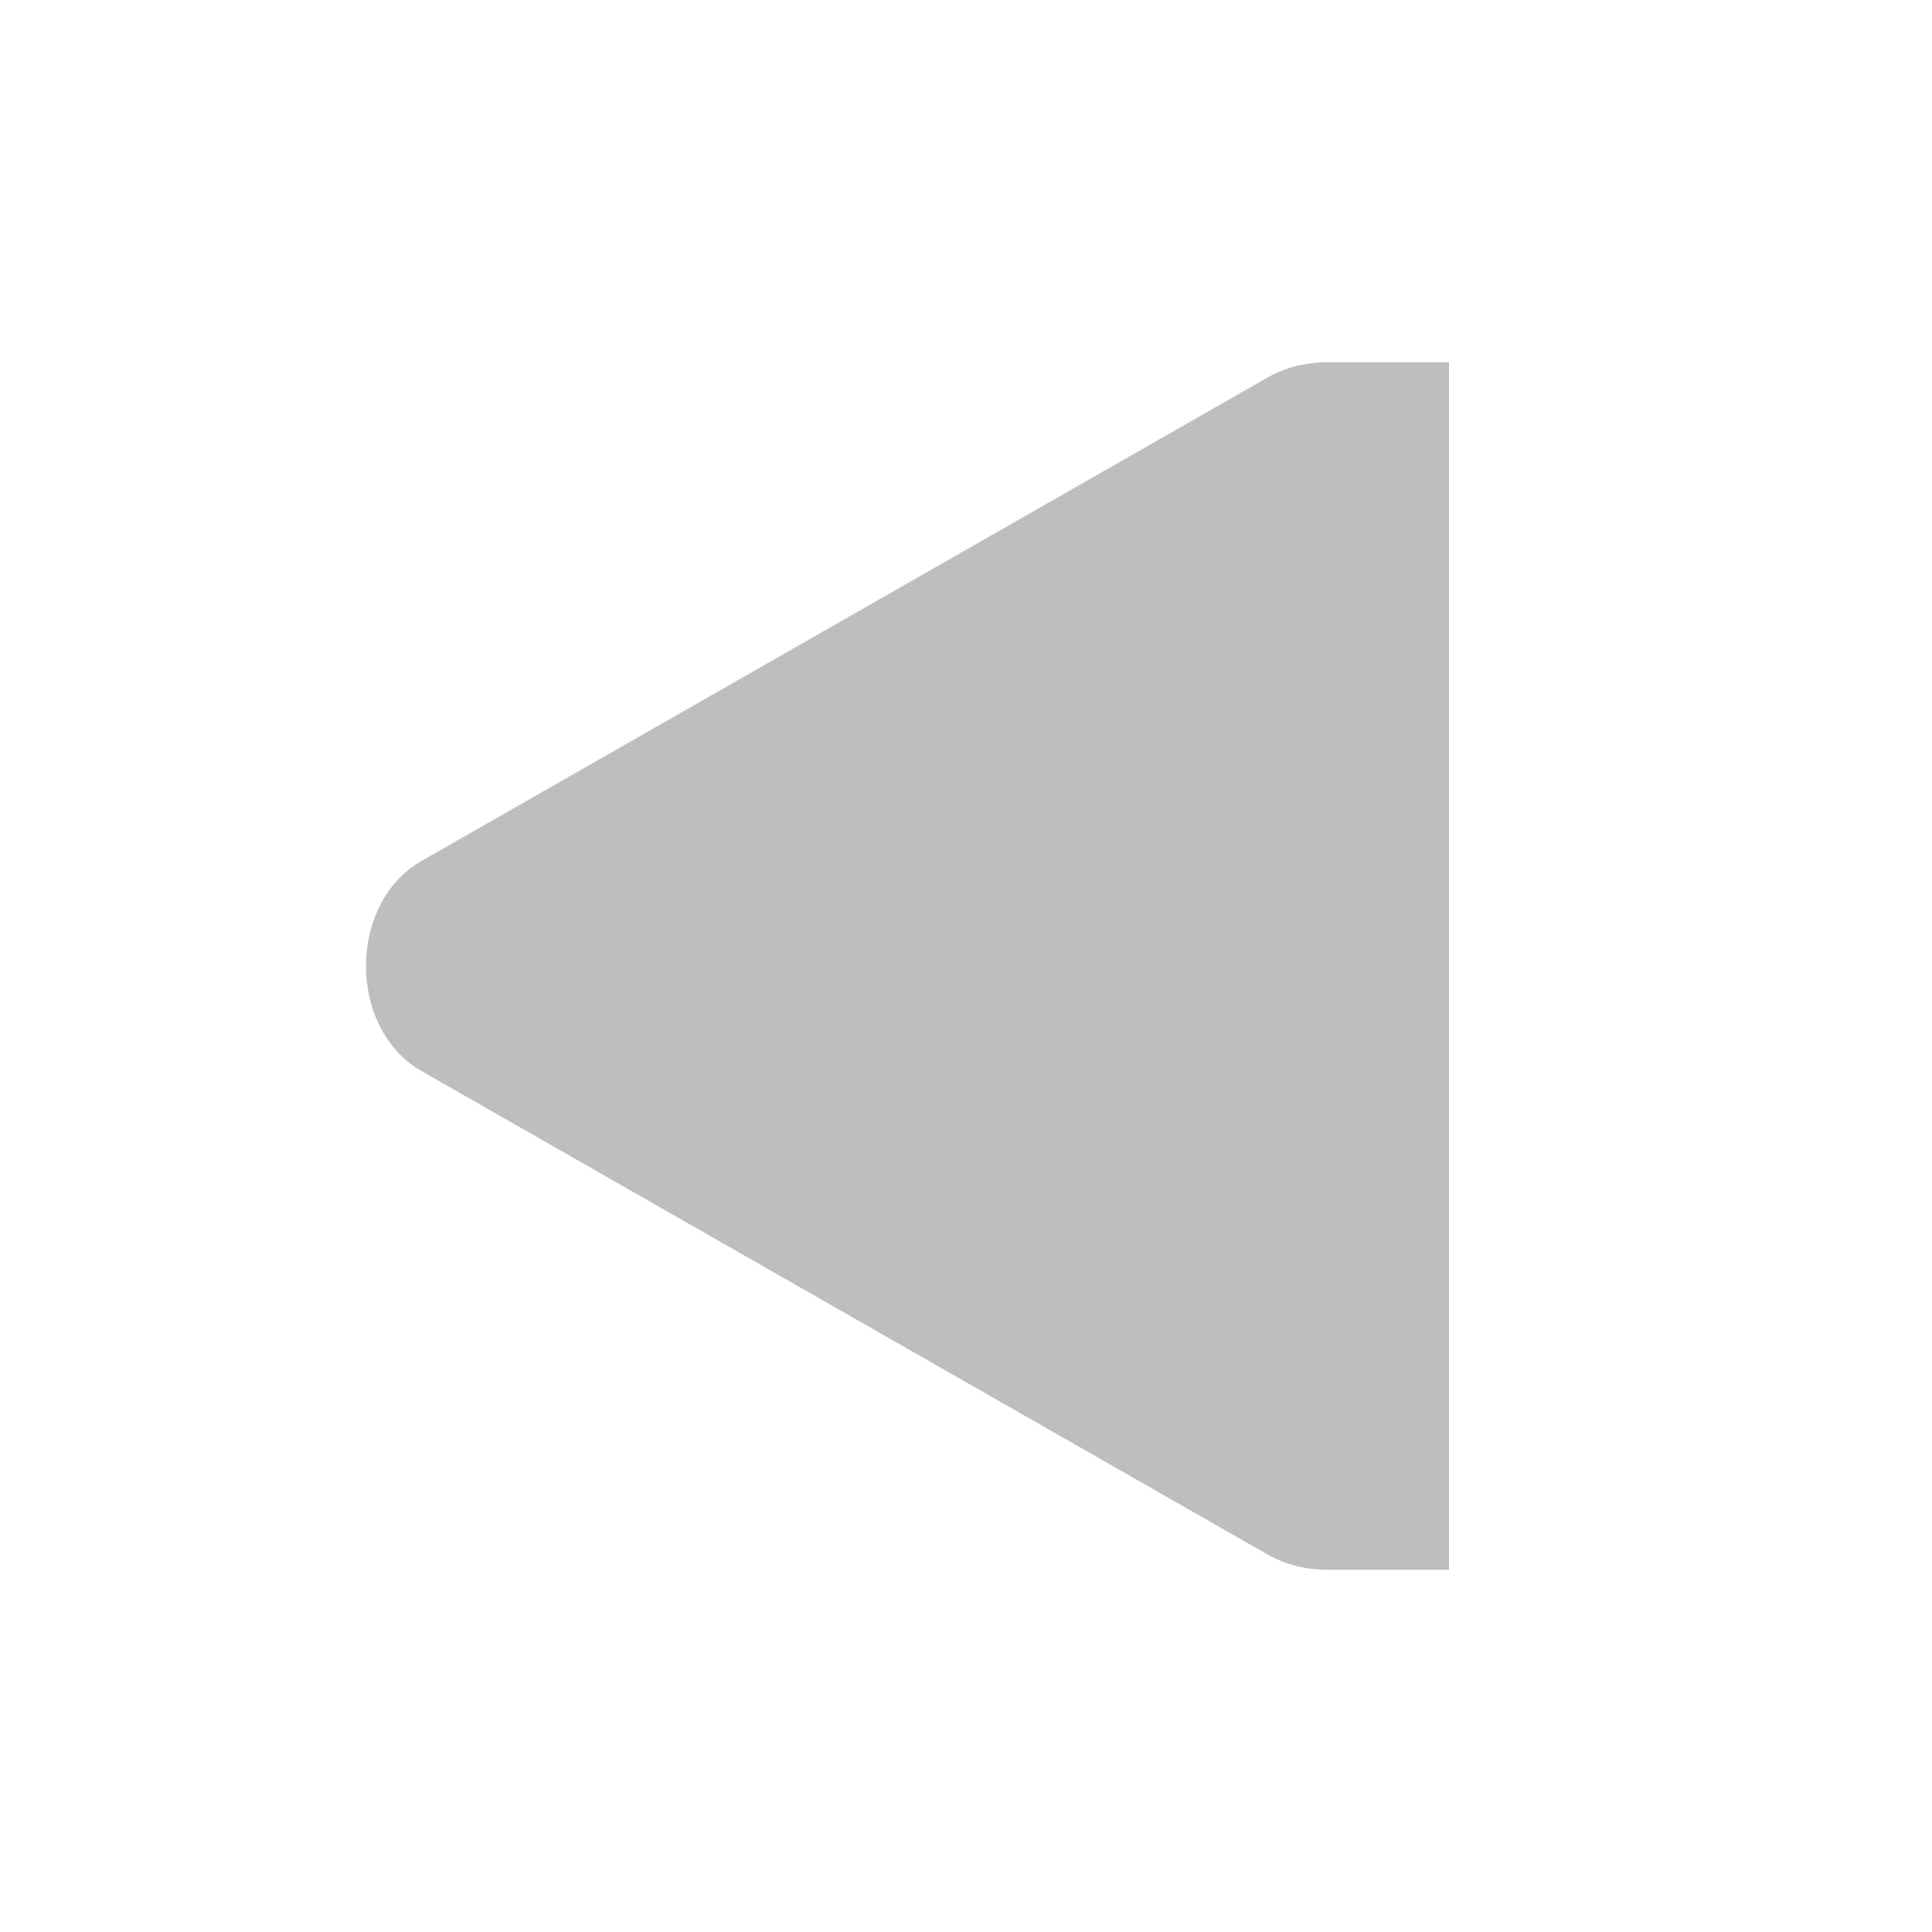
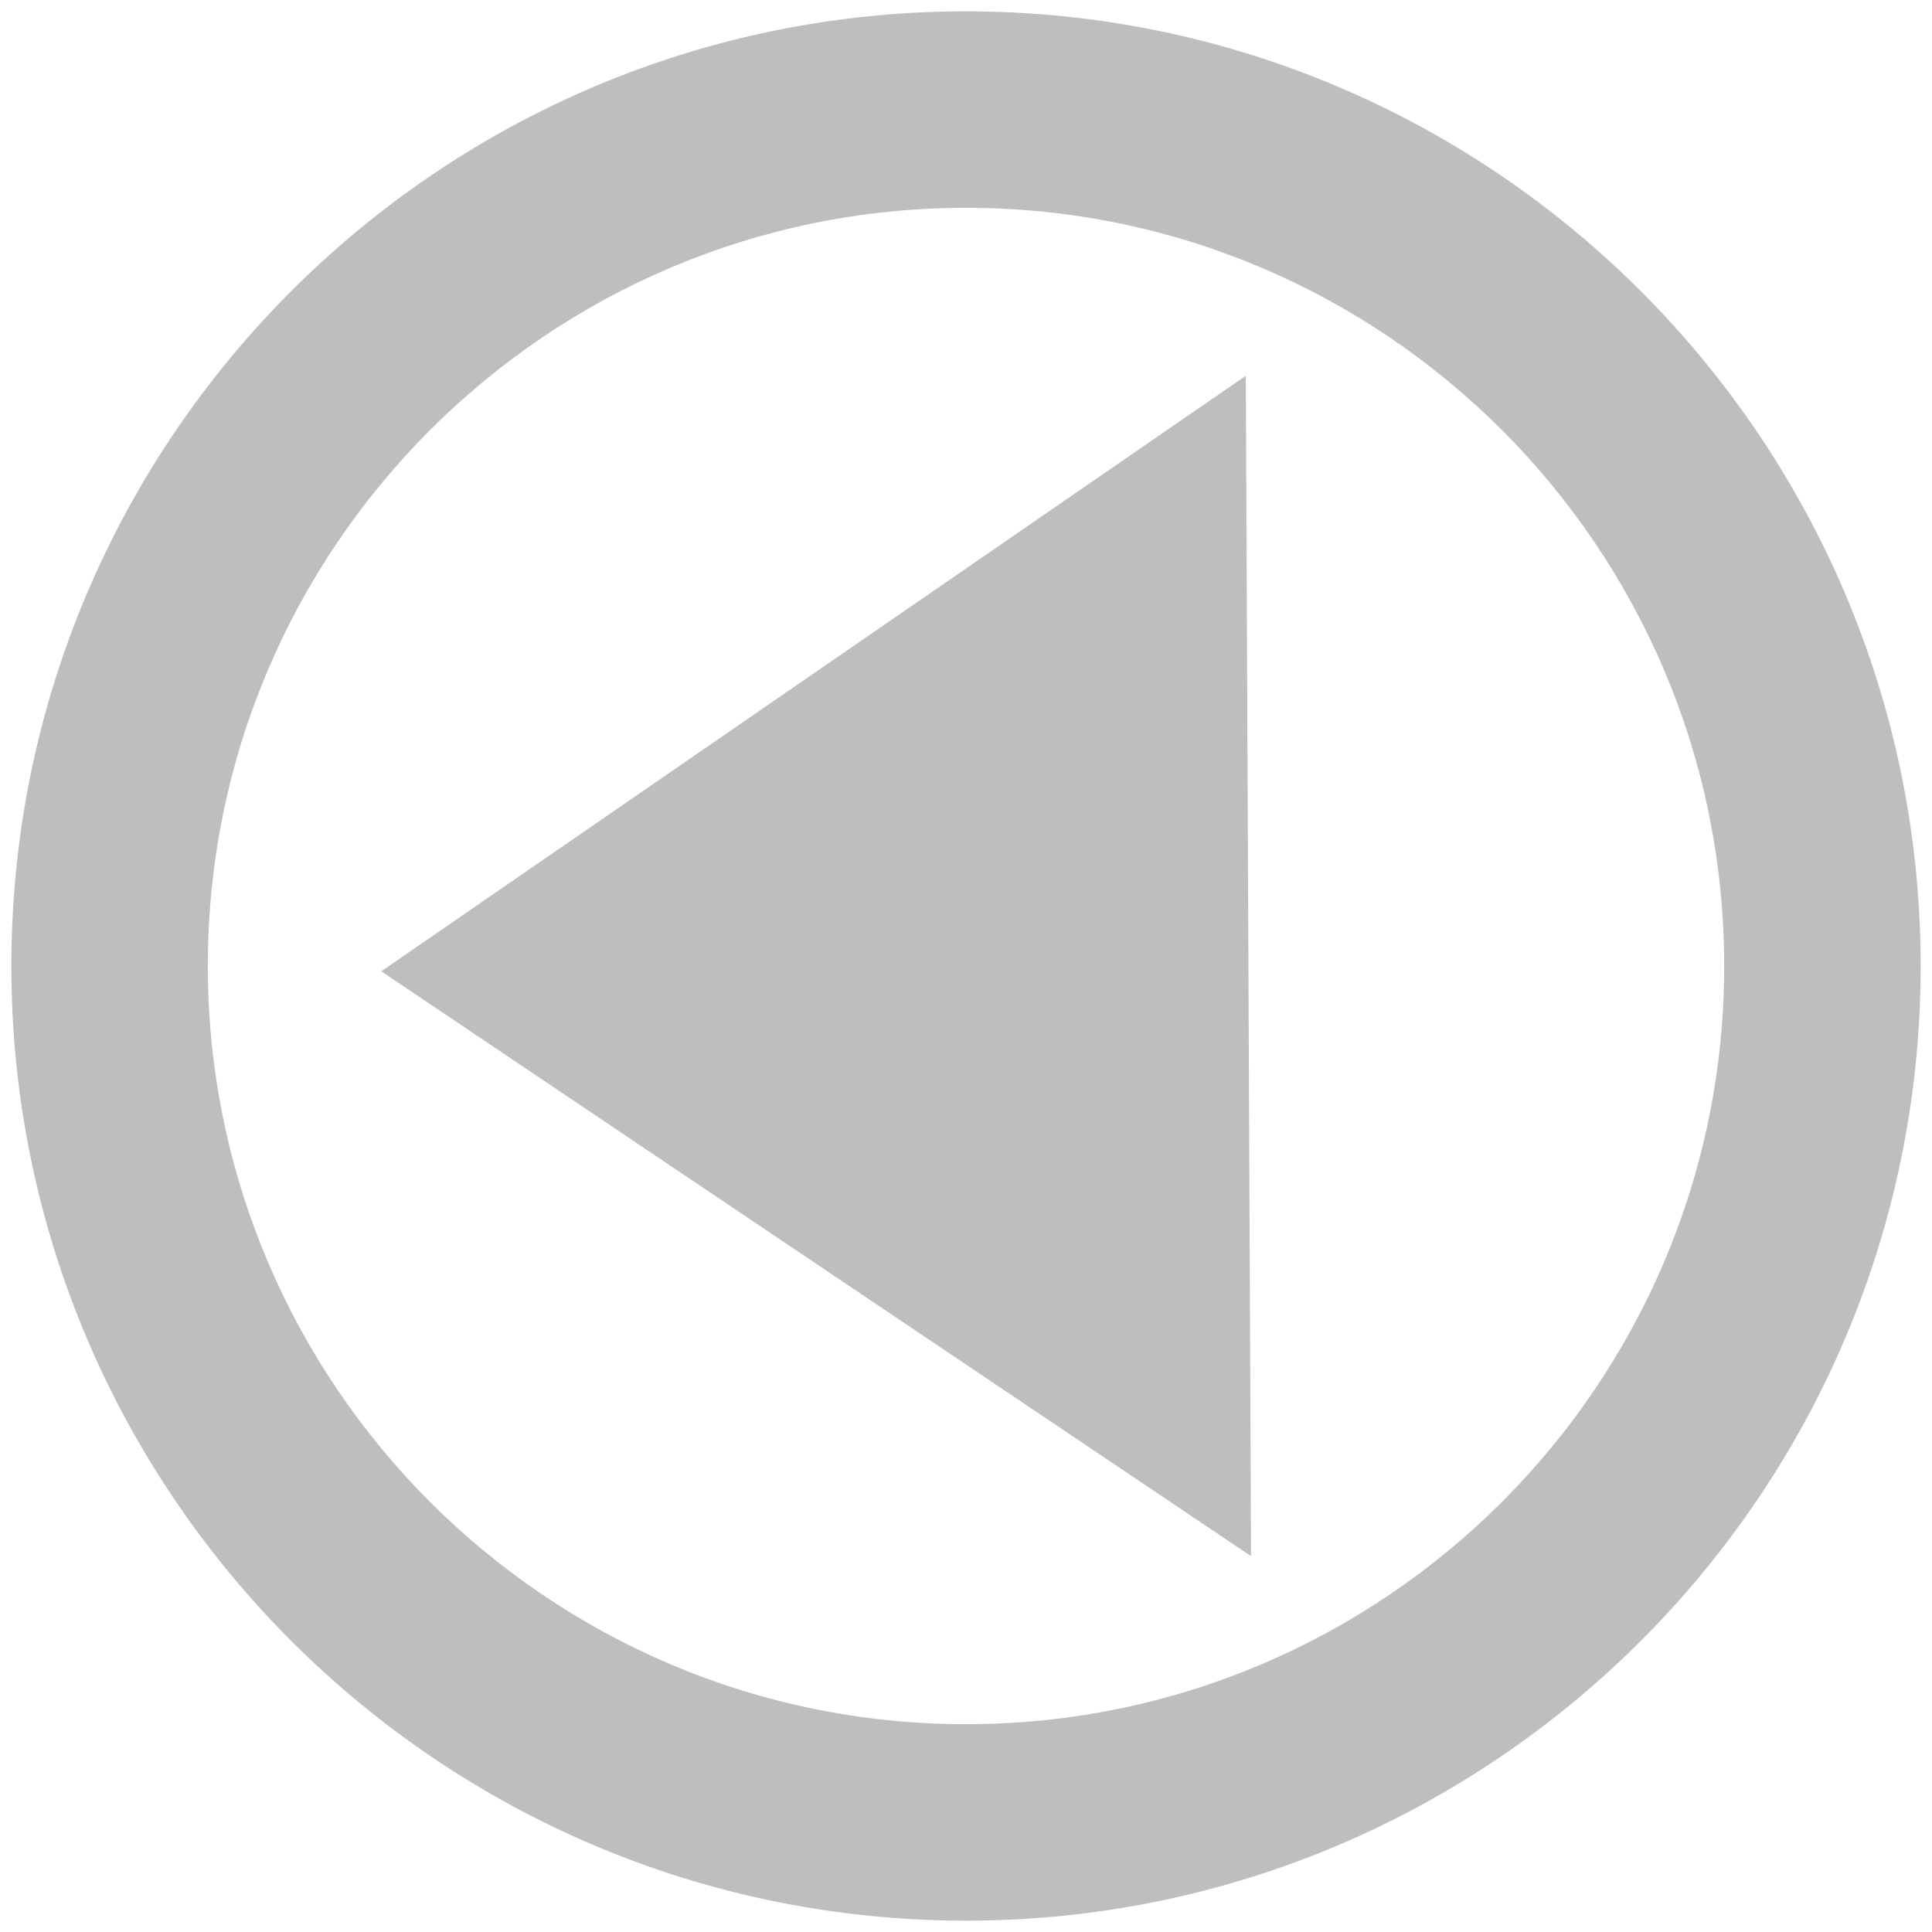
- <svg xmlns="http://www.w3.org/2000/svg" height="16" width="16">
-   <path d="m253 730v10h-.906-.094c-.175.001-.348-.039-.5-.125l-7-4c-.311-.172-.469-.523-.469-.875s.158-.703.469-.875l7-4c.152-.086.325-.126.5-.125h.094z" fill="#bebebe" transform="translate(-241 -727)" />
+ <svg xmlns="http://www.w3.org/2000/svg" height="16" width="16" version="1.1" id="svg8">
+   <defs id="defs12" />
+   <g fill="#bebebe" transform="matrix(-1 0 0 1 16 0)" id="g6">
+     <path d="m8 .094c-4.362 0-7.906 3.544-7.906 7.906 0 4.362 3.544 7.906 7.906 7.906 4.362 0 7.906-3.544 7.906-7.906 0-4.362-3.544-7.906-7.906-7.906zm0 1.627c3.464 0 6.279 2.815 6.279 6.279 0 3.464-2.815 6.279-6.279 6.279-3.464 0-6.279-2.815-6.279-6.279 0-3.464 2.815-6.279 6.279-6.279z" id="path2" />
+     <path d="m12.61 5.22-13.577 6.076 1.527-14.796z" transform="matrix(.5548602 -.06404311 .05432772 .6540855 5.5622 5.43715)" id="path4" />
+   </g>
</svg>
